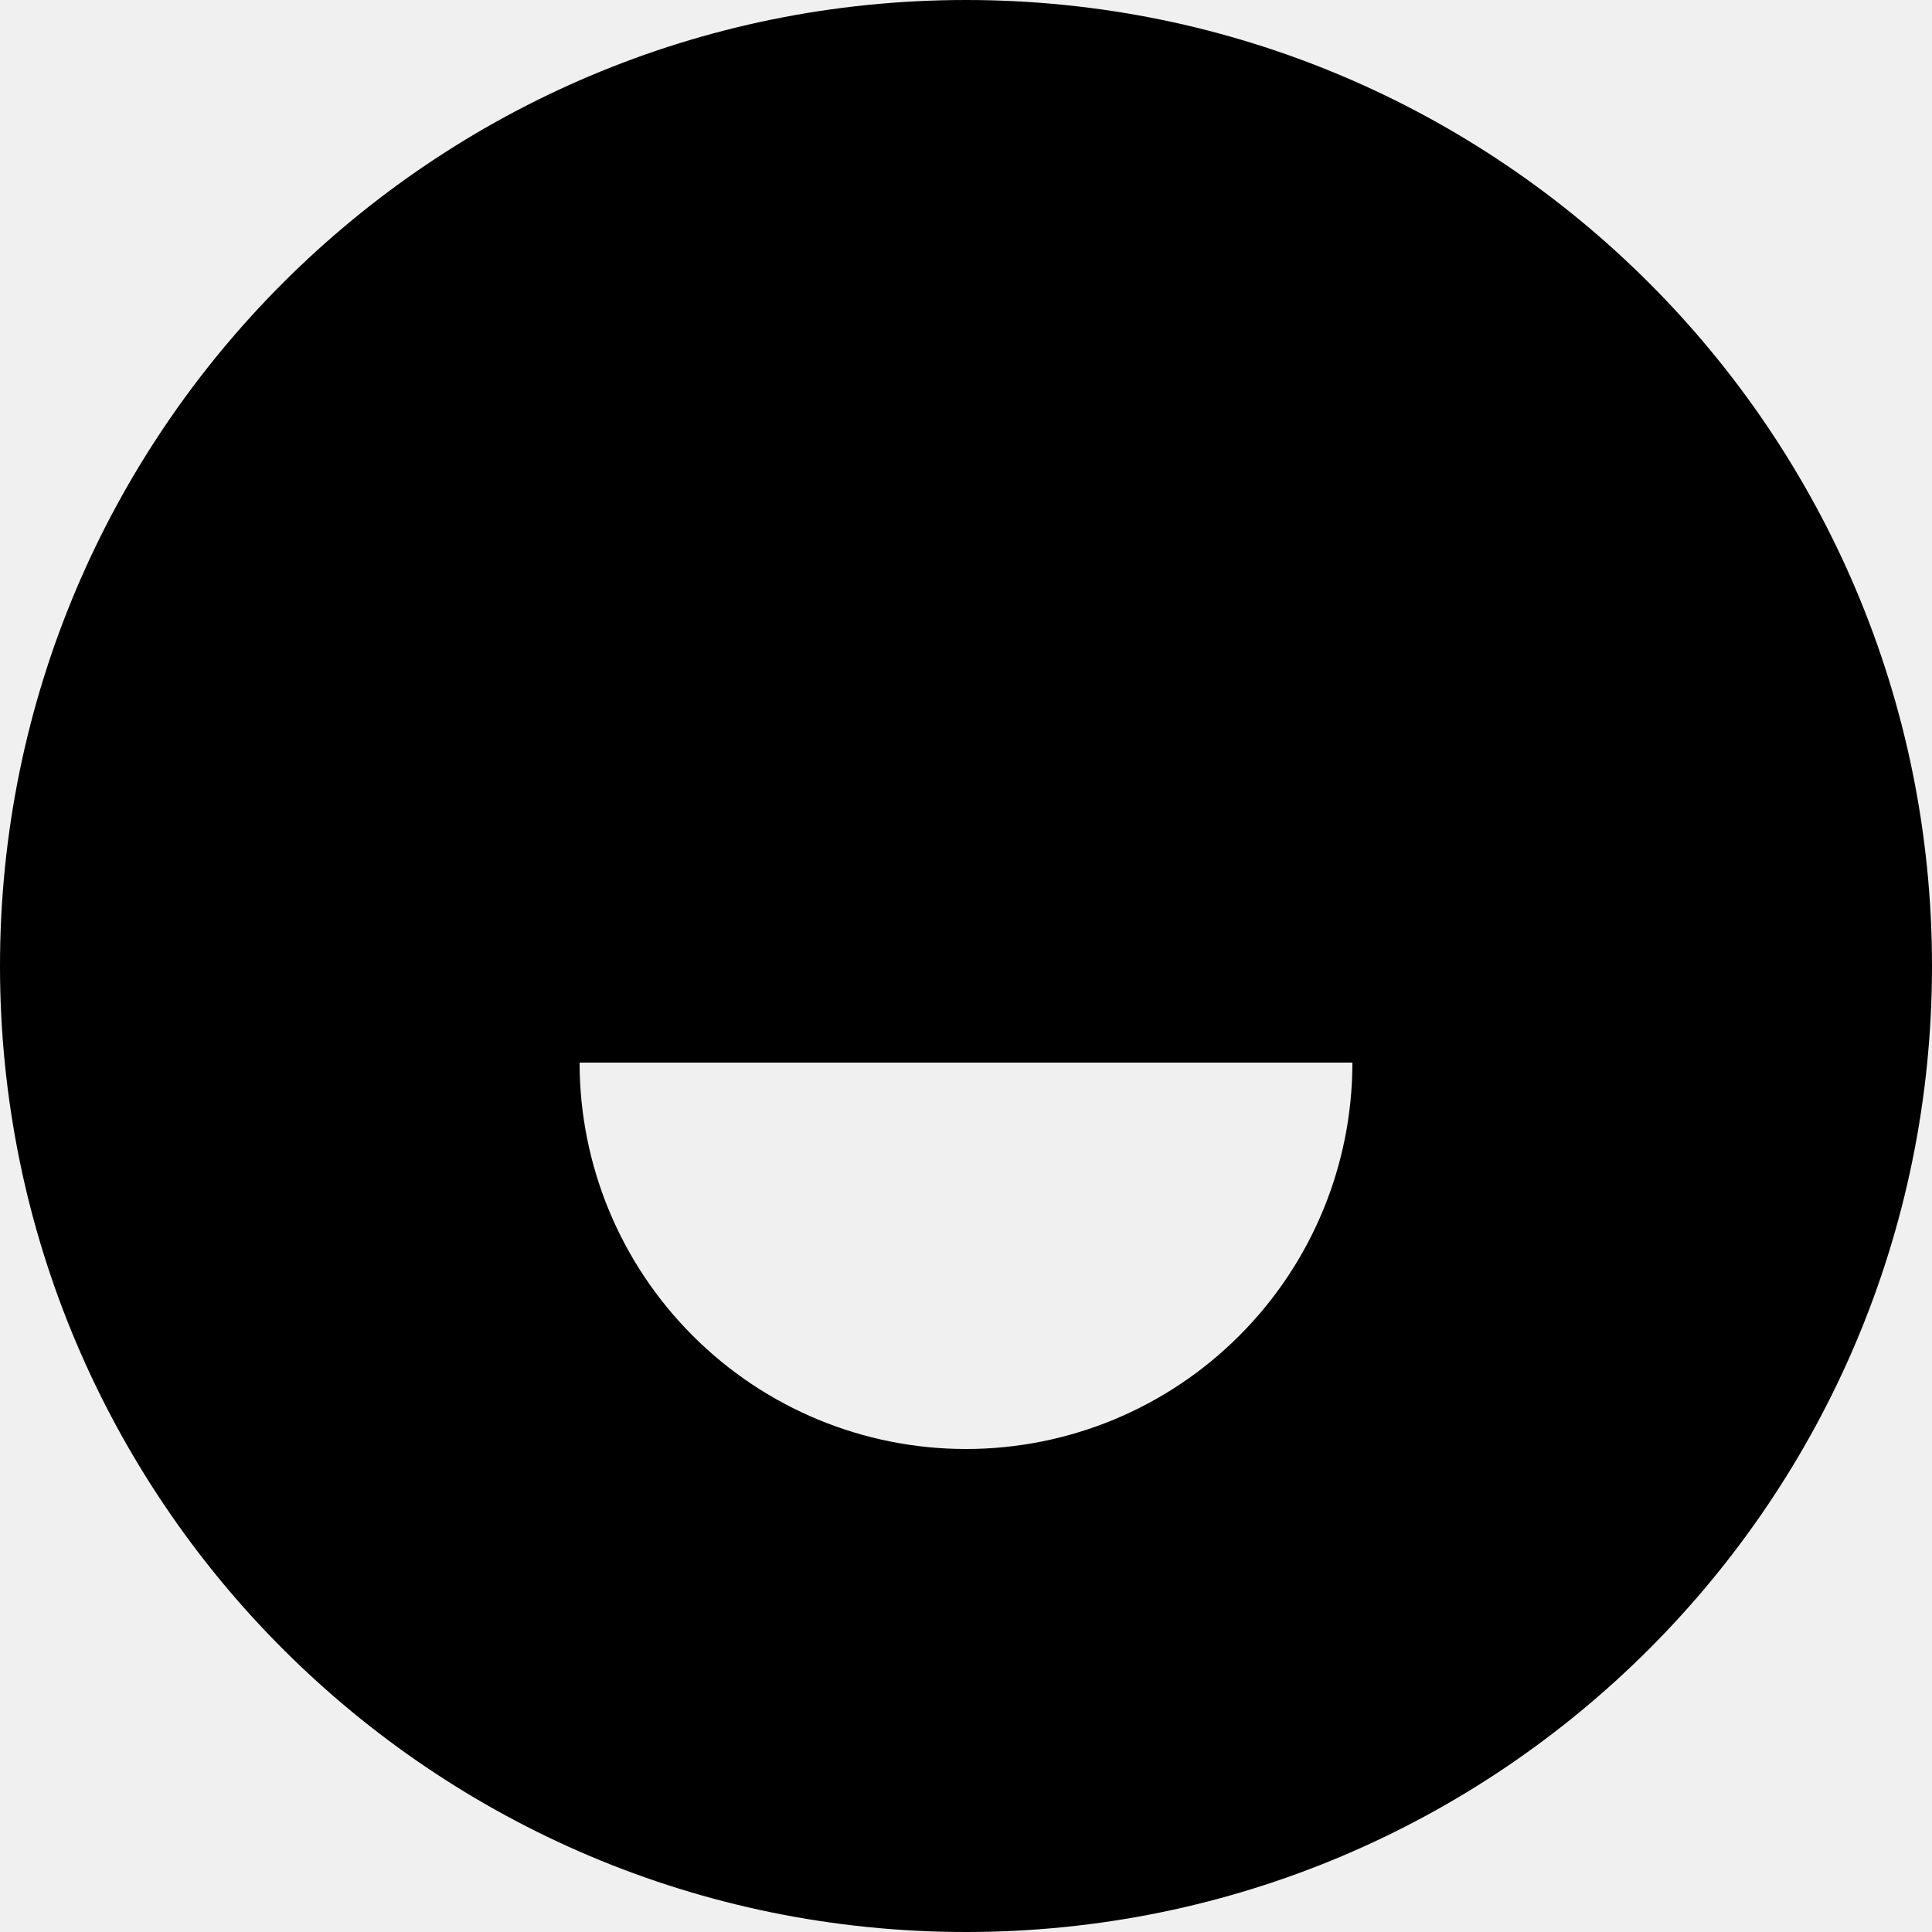
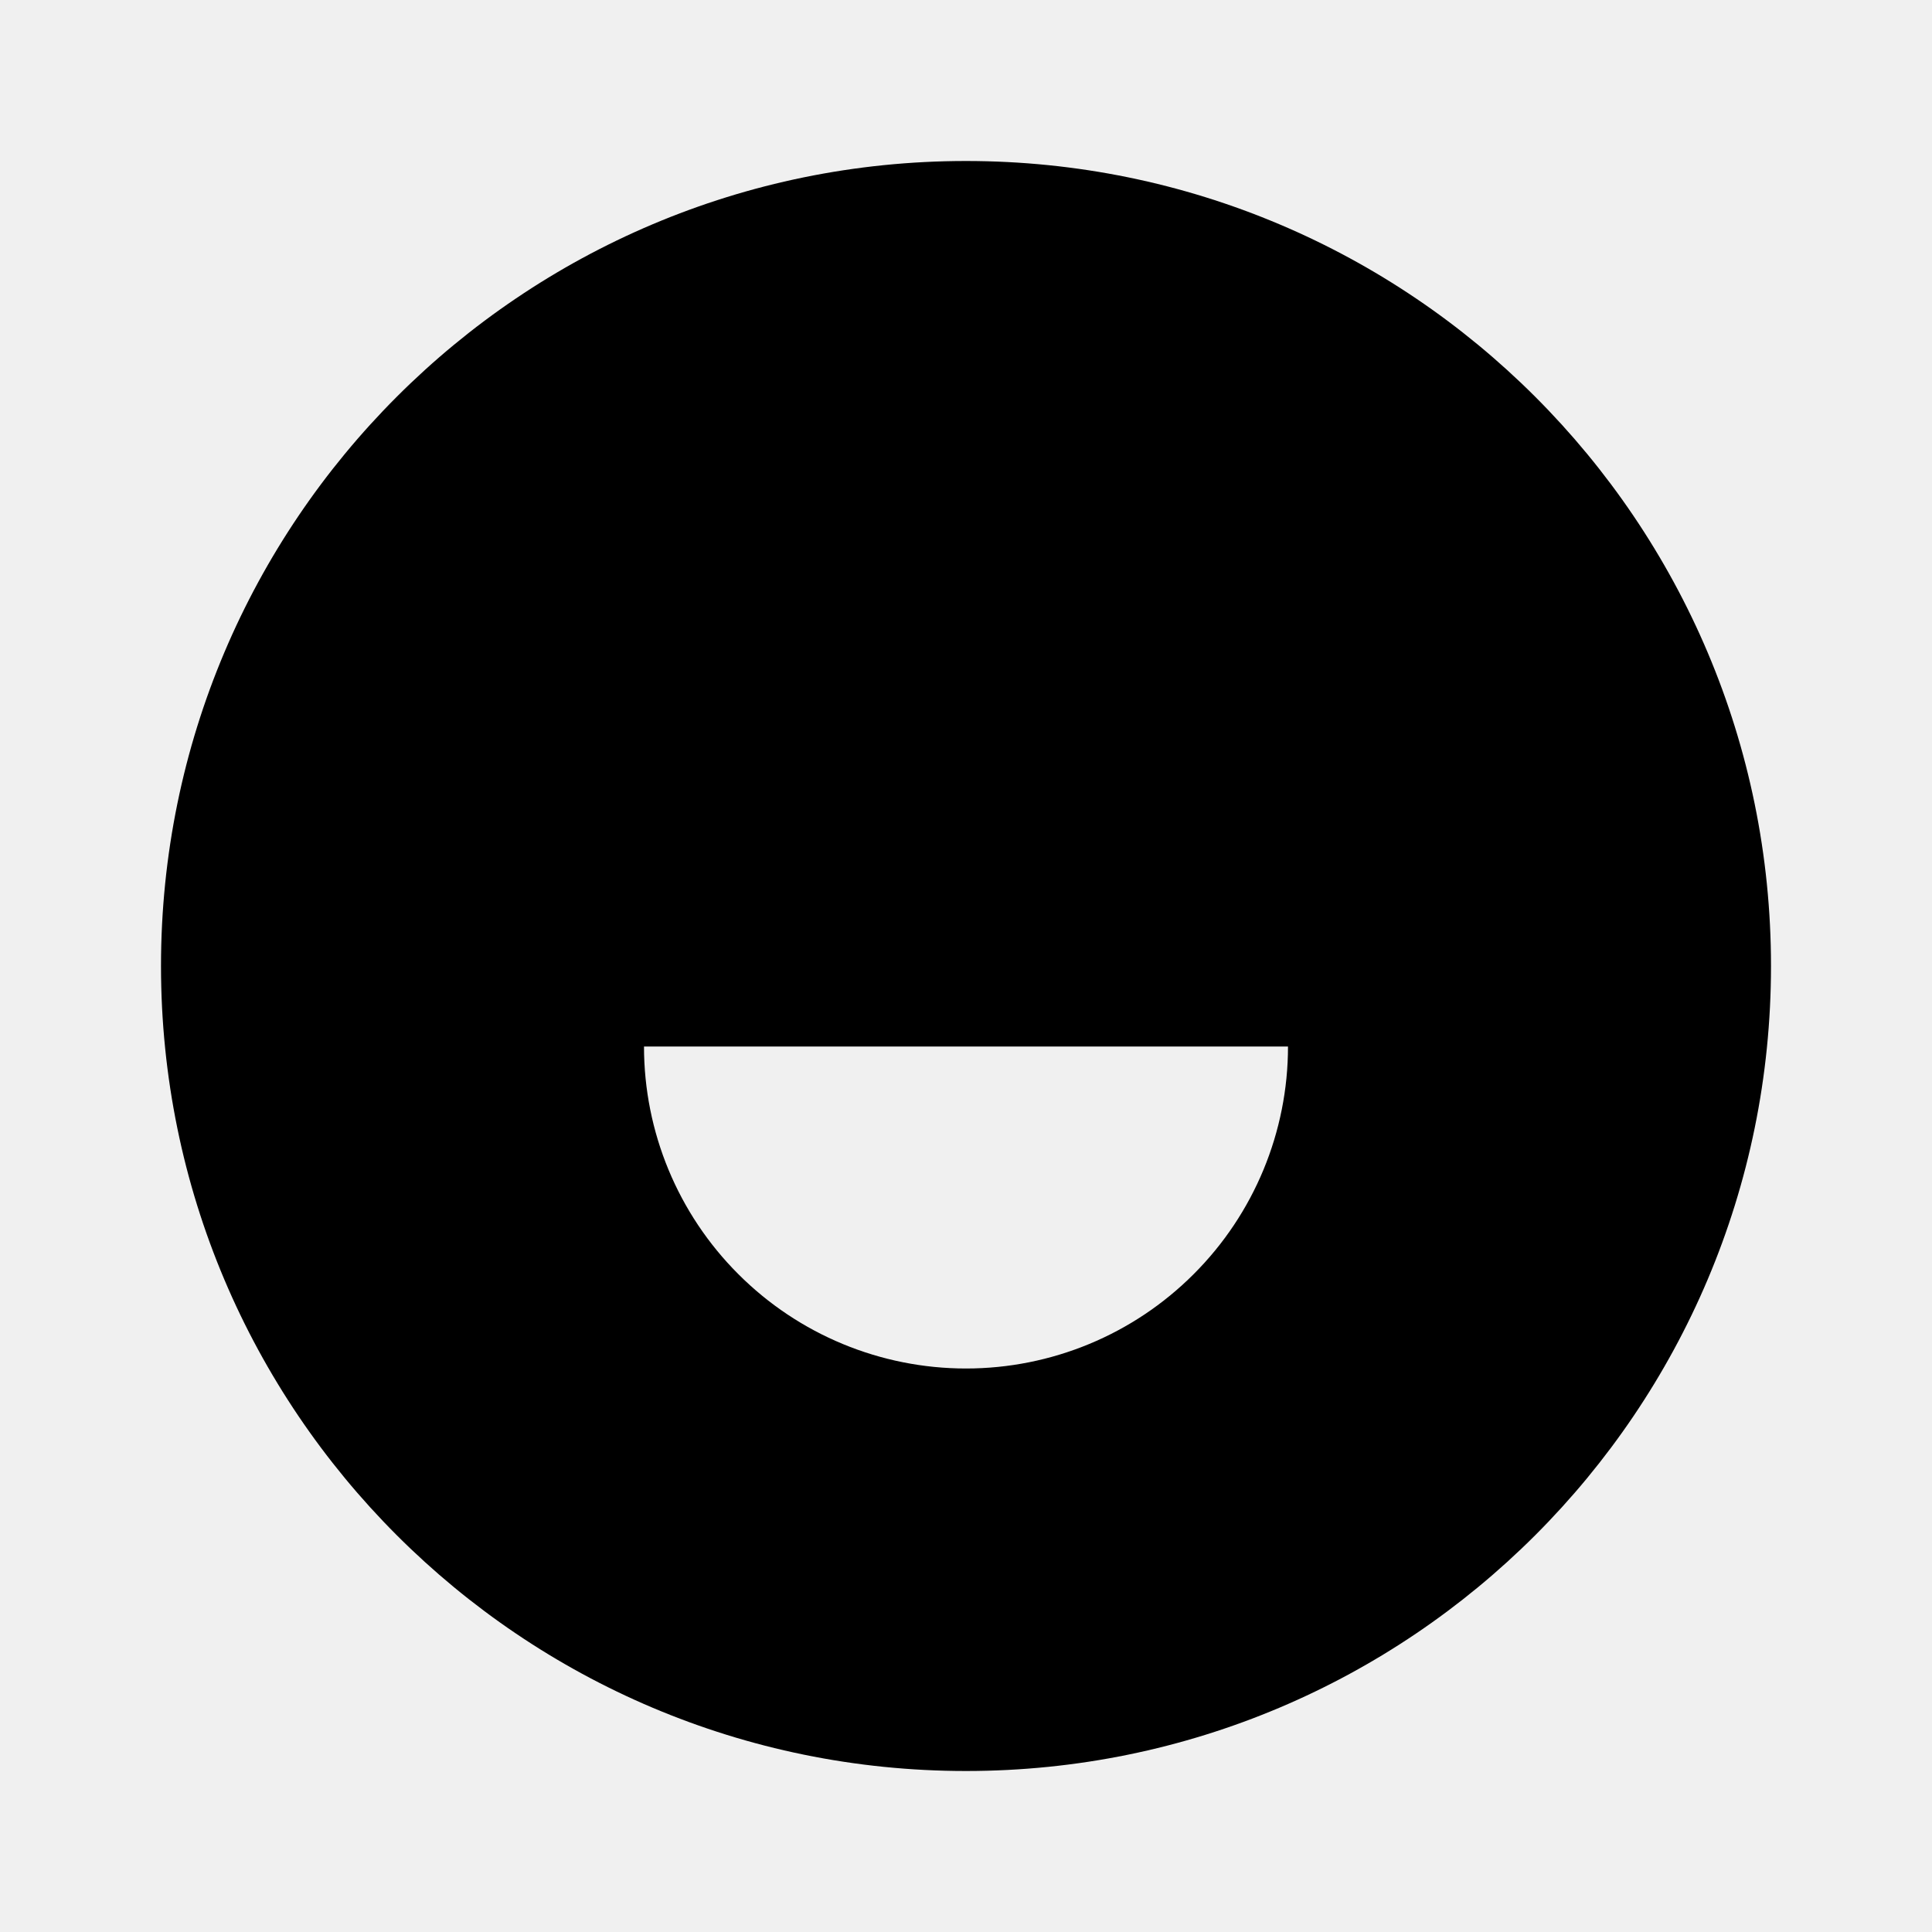
- <svg xmlns="http://www.w3.org/2000/svg" width="20" height="20" viewBox="0 0 20 20" fill="none">
-   <path d="M10 20C4.477 20 0 15.523 0 10C0 4.477 4.477 0 10 0C15.523 0 20 4.477 20 10C20 15.523 15.523 20 10 20ZM6 11C6 12.061 6.421 13.078 7.172 13.828C7.922 14.579 8.939 15 10 15C11.061 15 12.078 14.579 12.828 13.828C13.579 13.078 14 12.061 14 11H6Z" fill="currentColor" />
+ <svg xmlns="http://www.w3.org/2000/svg" width="24" height="24" viewBox="0 0 24 24" fill="none">
+   <g clip-path="url(#clip0_16167_20656)">
+     <path d="M12 22C6.477 22 2 17.523 2 12C2 6.477 6.477 2 12 2C17.523 2 22 6.477 22 12C22 17.523 17.523 22 12 22ZM8 13C8 14.061 8.421 15.078 9.172 15.828C9.922 16.579 10.939 17 12 17C13.061 17 14.078 16.579 14.828 15.828C15.579 15.078 16 14.061 16 13H8Z" fill="black" />
+   </g>
+   <defs>
+     <clipPath id="clip0_16167_20656">
+       <rect width="24" height="24" fill="white" />
+     </clipPath>
+   </defs>
</svg>
